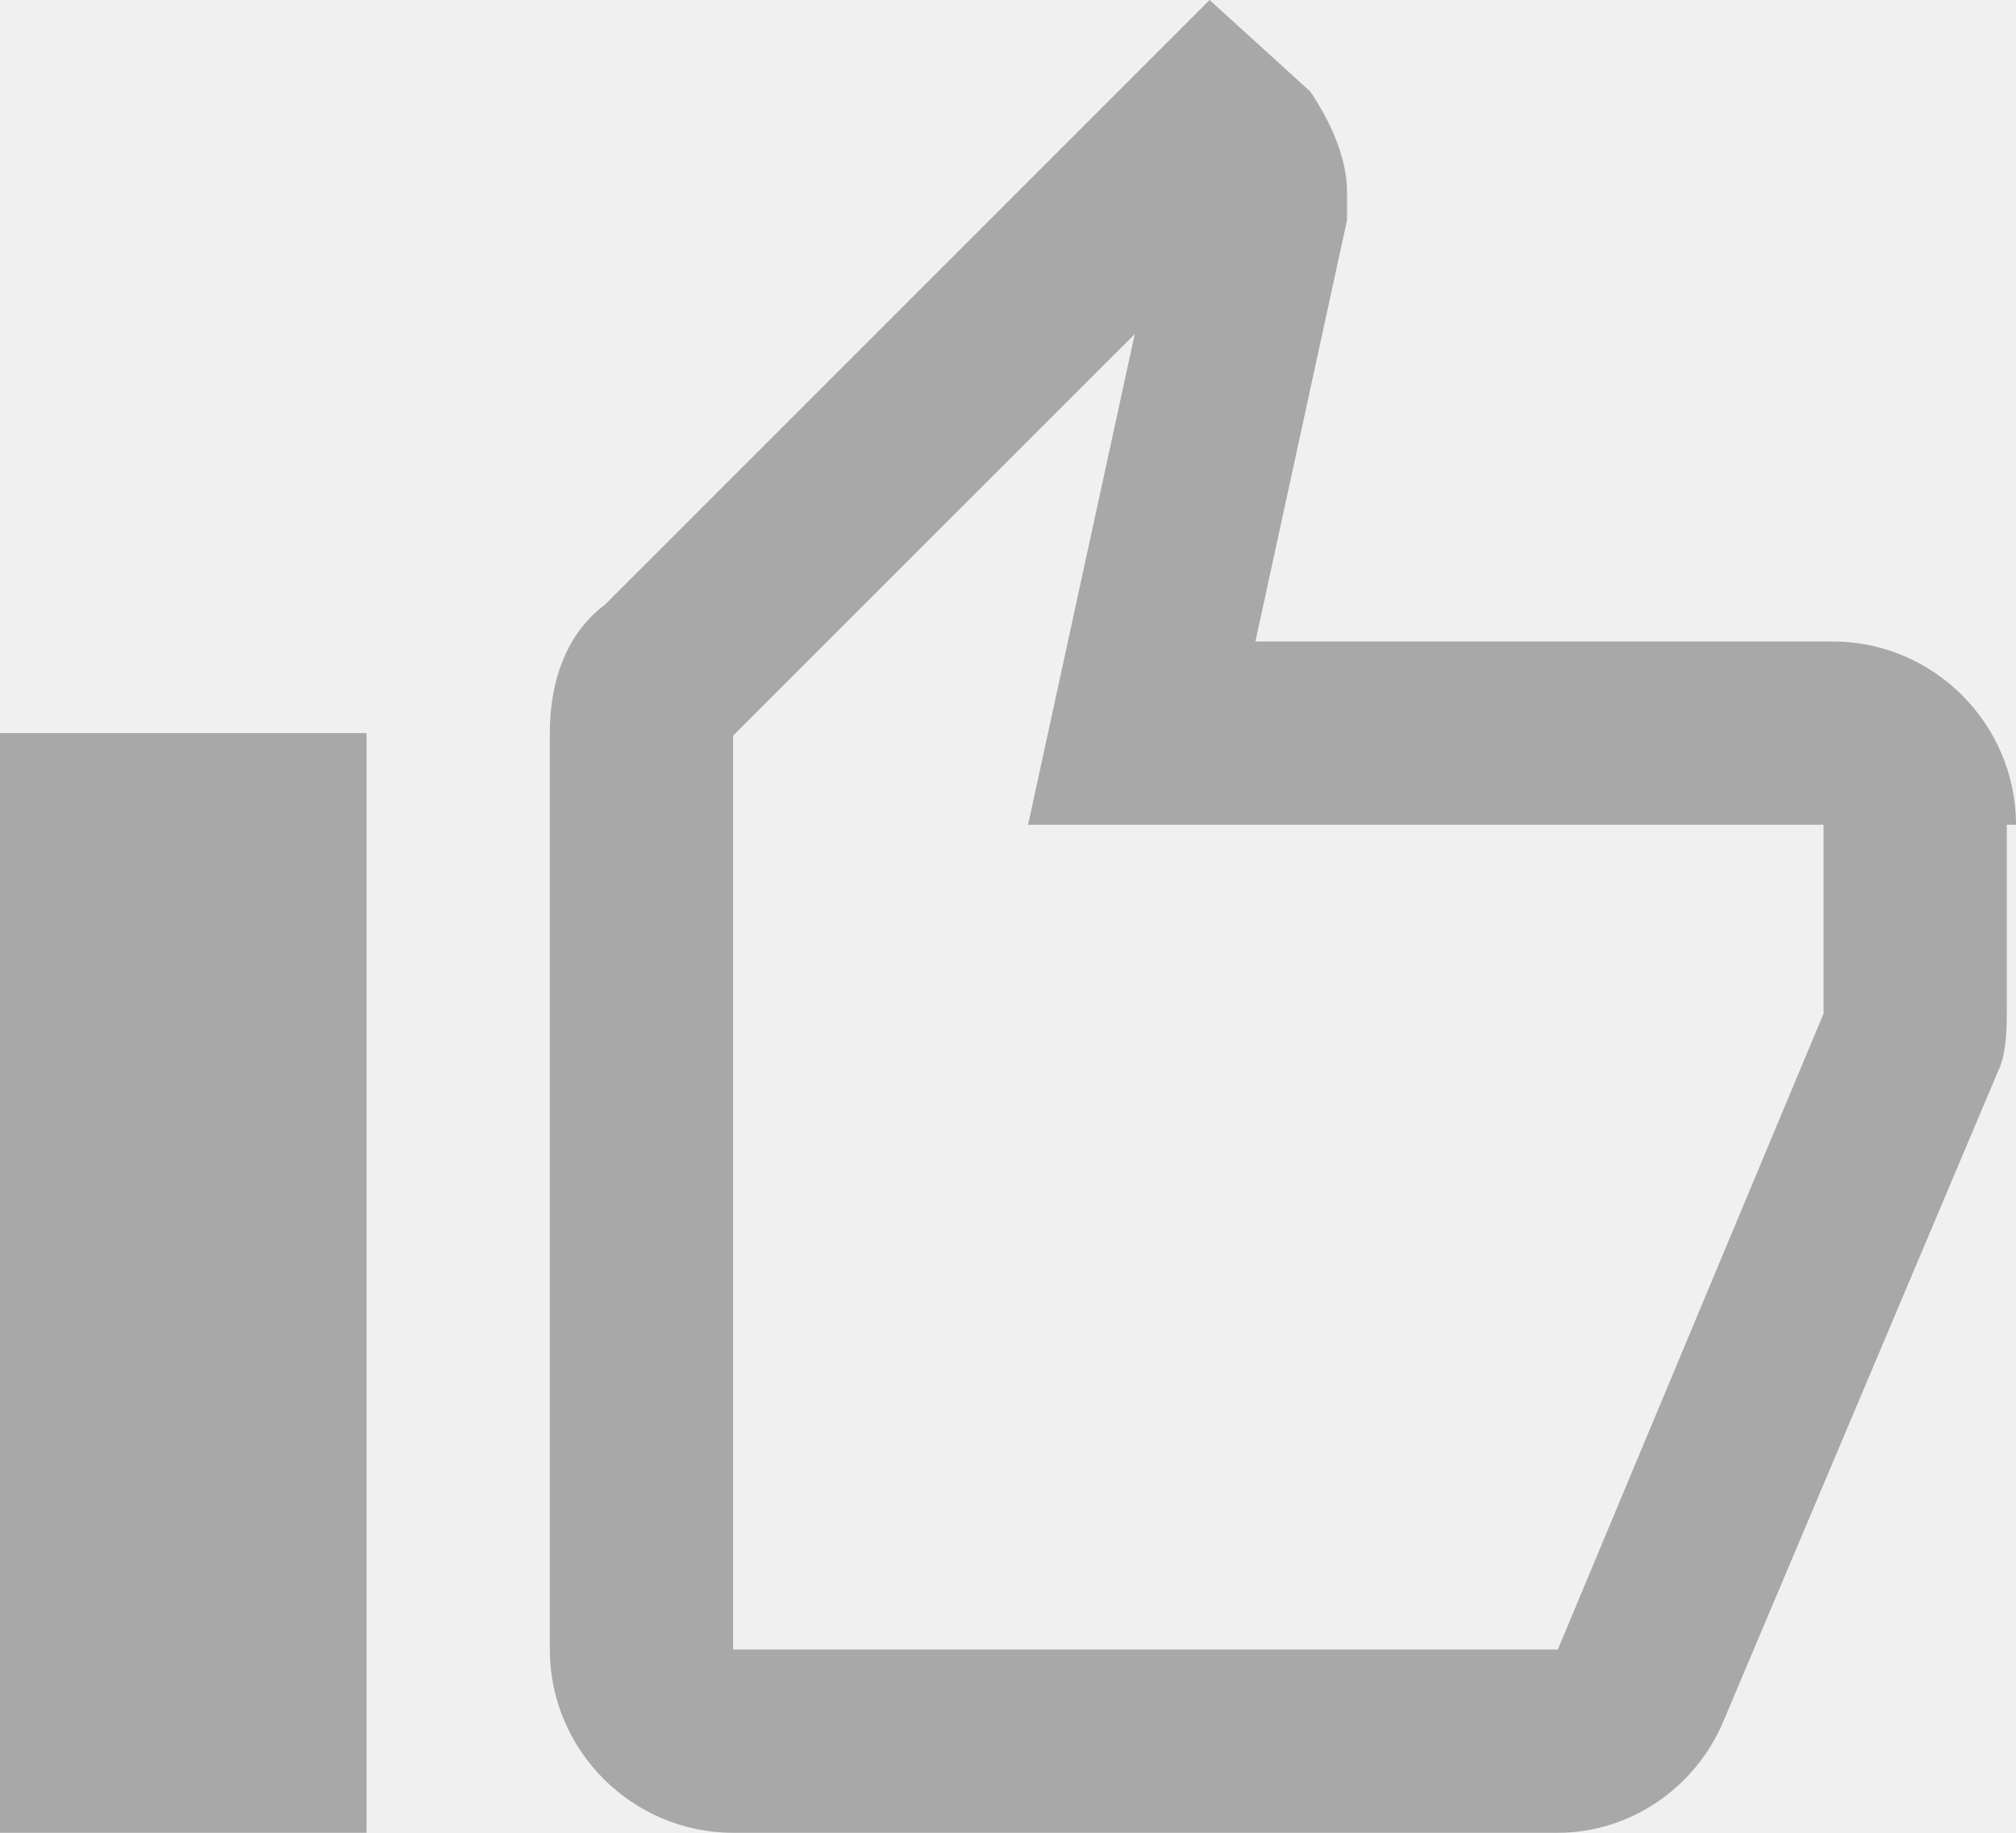
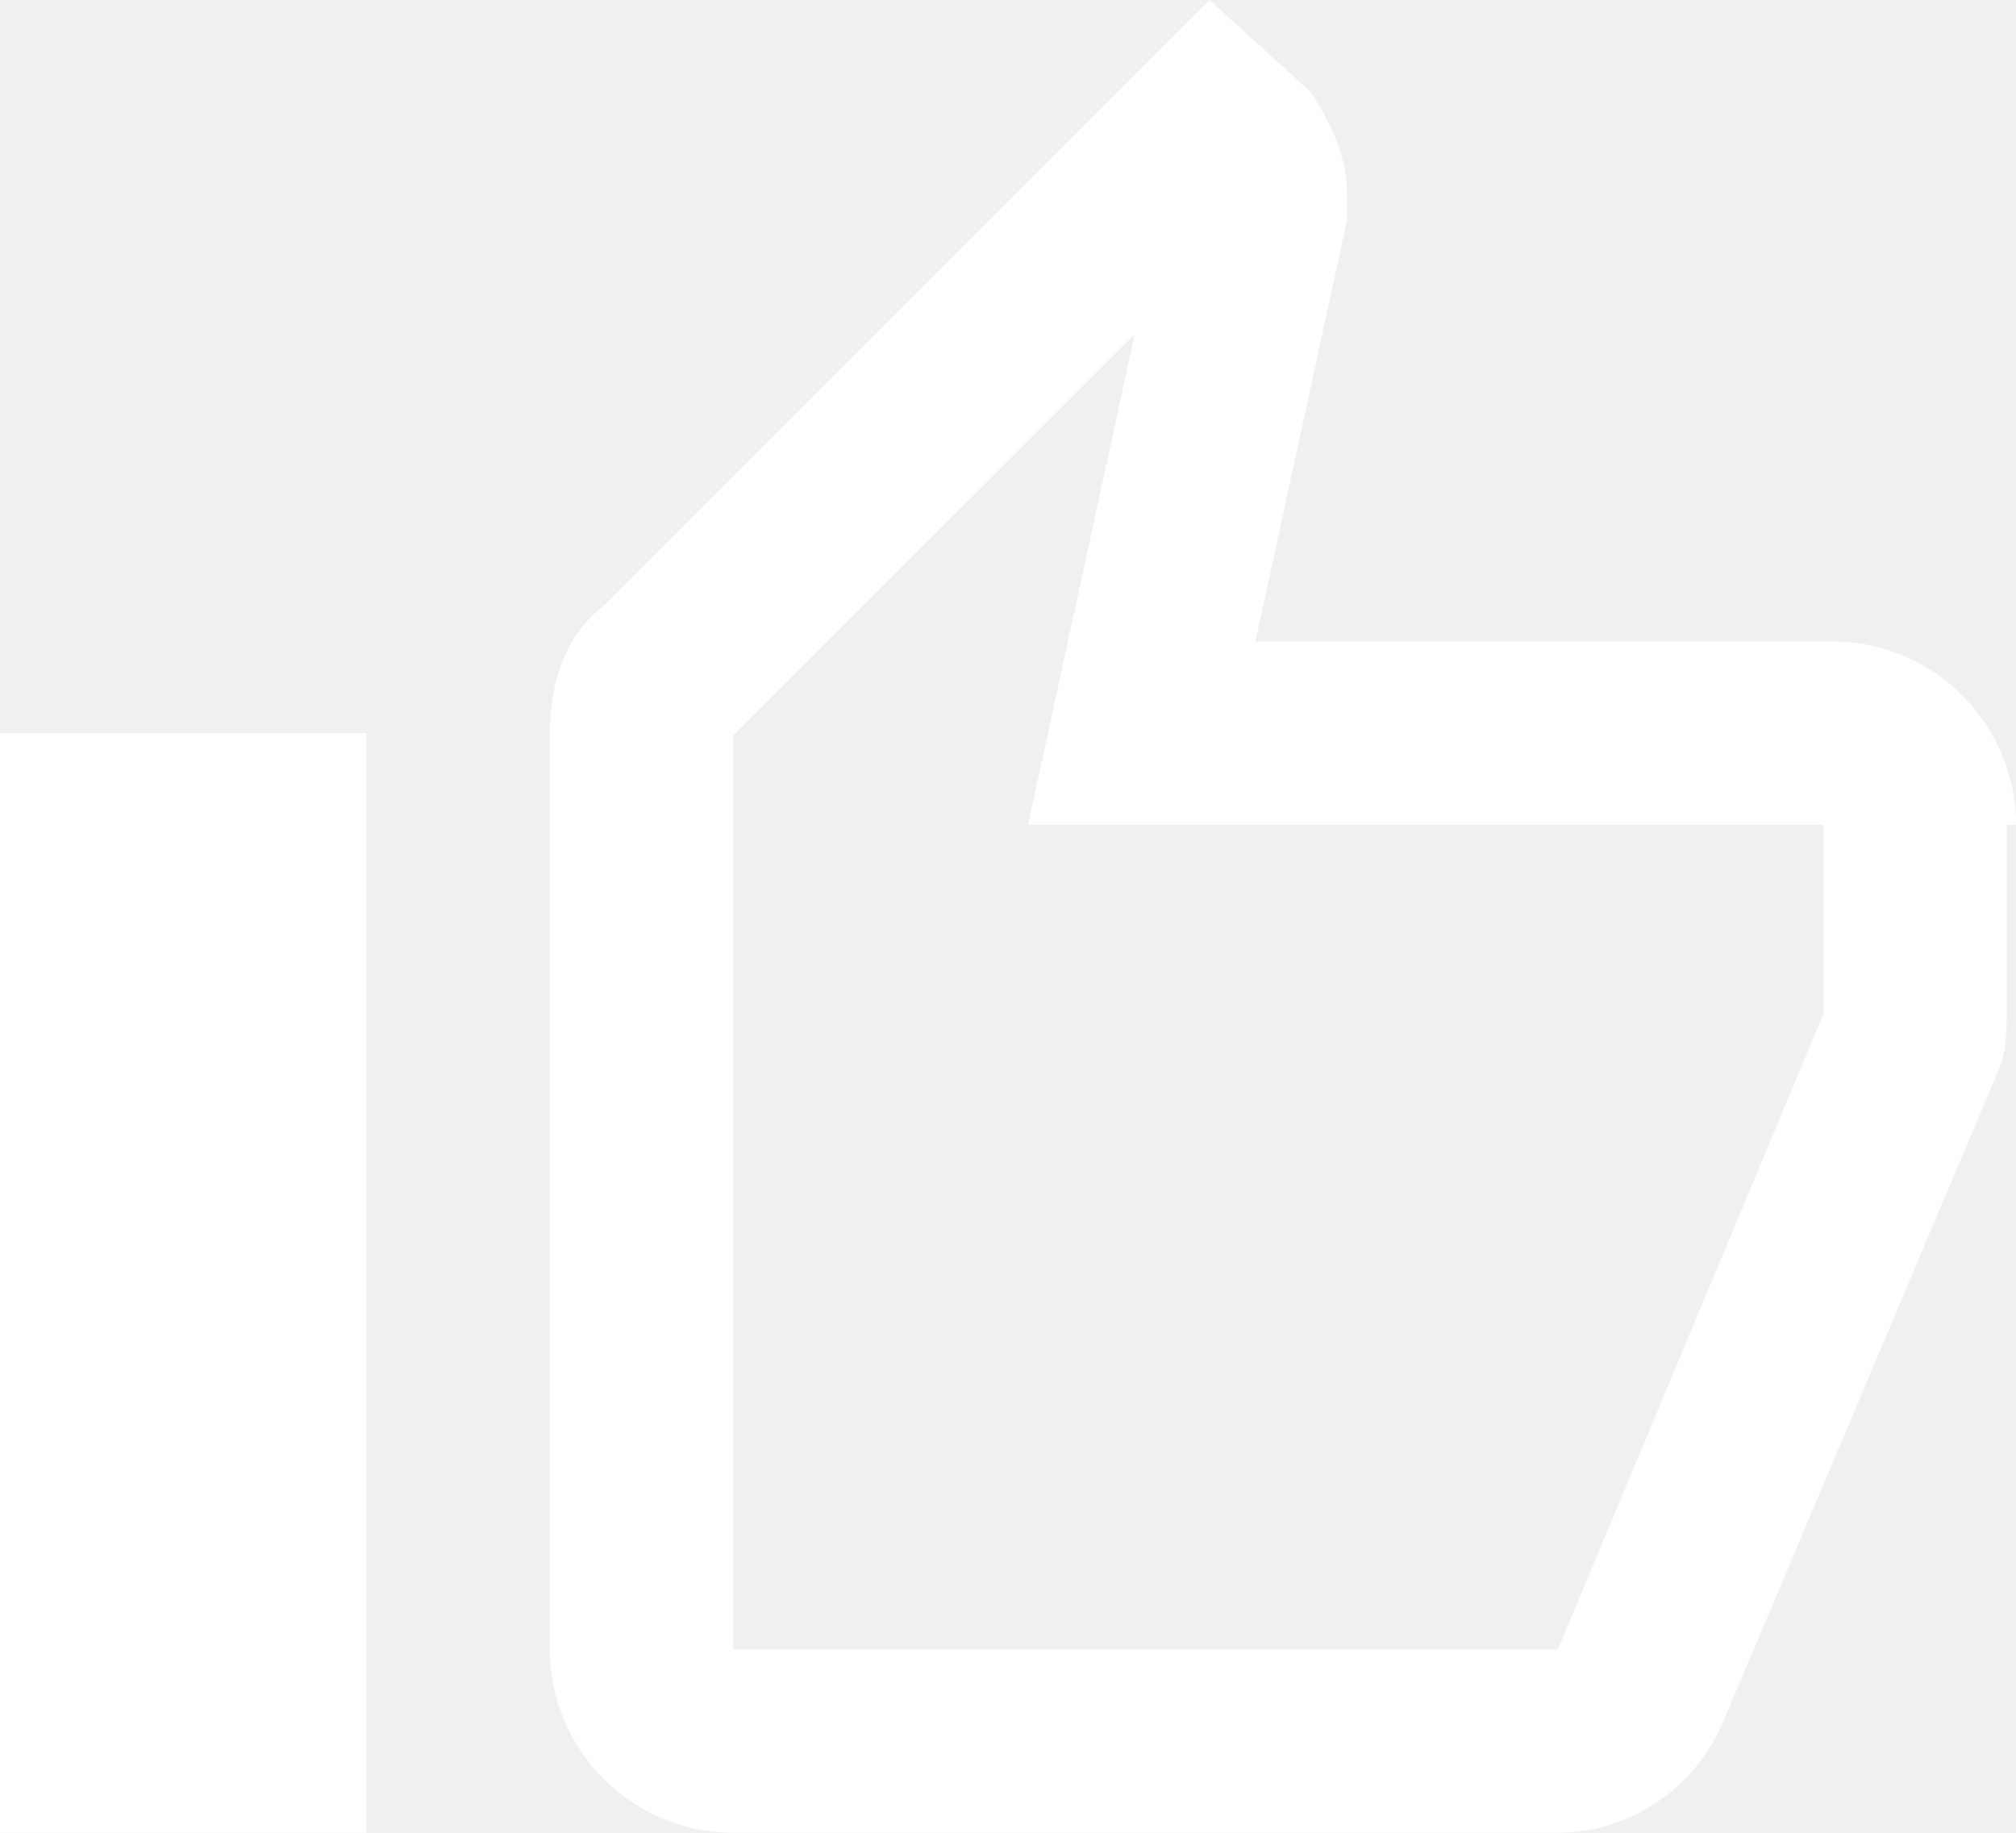
<svg xmlns="http://www.w3.org/2000/svg" version="1.0" id="Layer_1" x="0px" y="0px" width="22px" height="20px" viewBox="0 0 22 20" enable-background="new 0 0 22 20" xml:space="preserve">
  <g id="Page-1">
    <g id="Core" transform="translate(-295, -464)">
      <g id="thumb-up" transform="translate(295, 464)">
-         <path id="Shape" fill="#000000" opacity="0.3" d="M12.383,3.646l-0.637,2.929L11.219,9H13.7h6.2v2c0,0.018,0,0.037,0.001,0.058L17,18H8V8.029 l0.014-0.015L12.383,3.646 M2,10v8V10 M13.2,0L6.6,6.6C6.2,6.9,6,7.4,6,8v10c0,1.1,0.9,2,2,2h9c0.8,0,1.5-0.5,1.8-1.2l3-7.1 C21.9,11.5,21.9,11.2,21.9,11V9H22c0-1.1-0.9-2-2-2h-6.3l1-4.6V2.1c0-0.4-0.2-0.8-0.4-1.1L13.2,0L13.2,0z M4,8H0v12h4V8L4,8z M22,9c0,0.033,0,0.044,0,0.044V9L22,9z" />
+         <path id="Shape" fill="#ffffff" d="M12.383,3.646l-0.637,2.929L11.219,9H13.7h6.2v2c0,0.018,0,0.037,0.001,0.058L17,18H8V8.029 l0.014-0.015L12.383,3.646 M2,10v8V10 M13.2,0L6.6,6.6C6.2,6.9,6,7.4,6,8v10c0,1.1,0.9,2,2,2h9c0.8,0,1.5-0.5,1.8-1.2l3-7.1 C21.9,11.5,21.9,11.2,21.9,11V9H22c0-1.1-0.9-2-2-2h-6.3l1-4.6V2.1c0-0.4-0.2-0.8-0.4-1.1L13.2,0L13.2,0z M4,8H0v12h4V8L4,8z M22,9c0,0.033,0,0.044,0,0.044V9L22,9z" />
      </g>
    </g>
  </g>
</svg>
